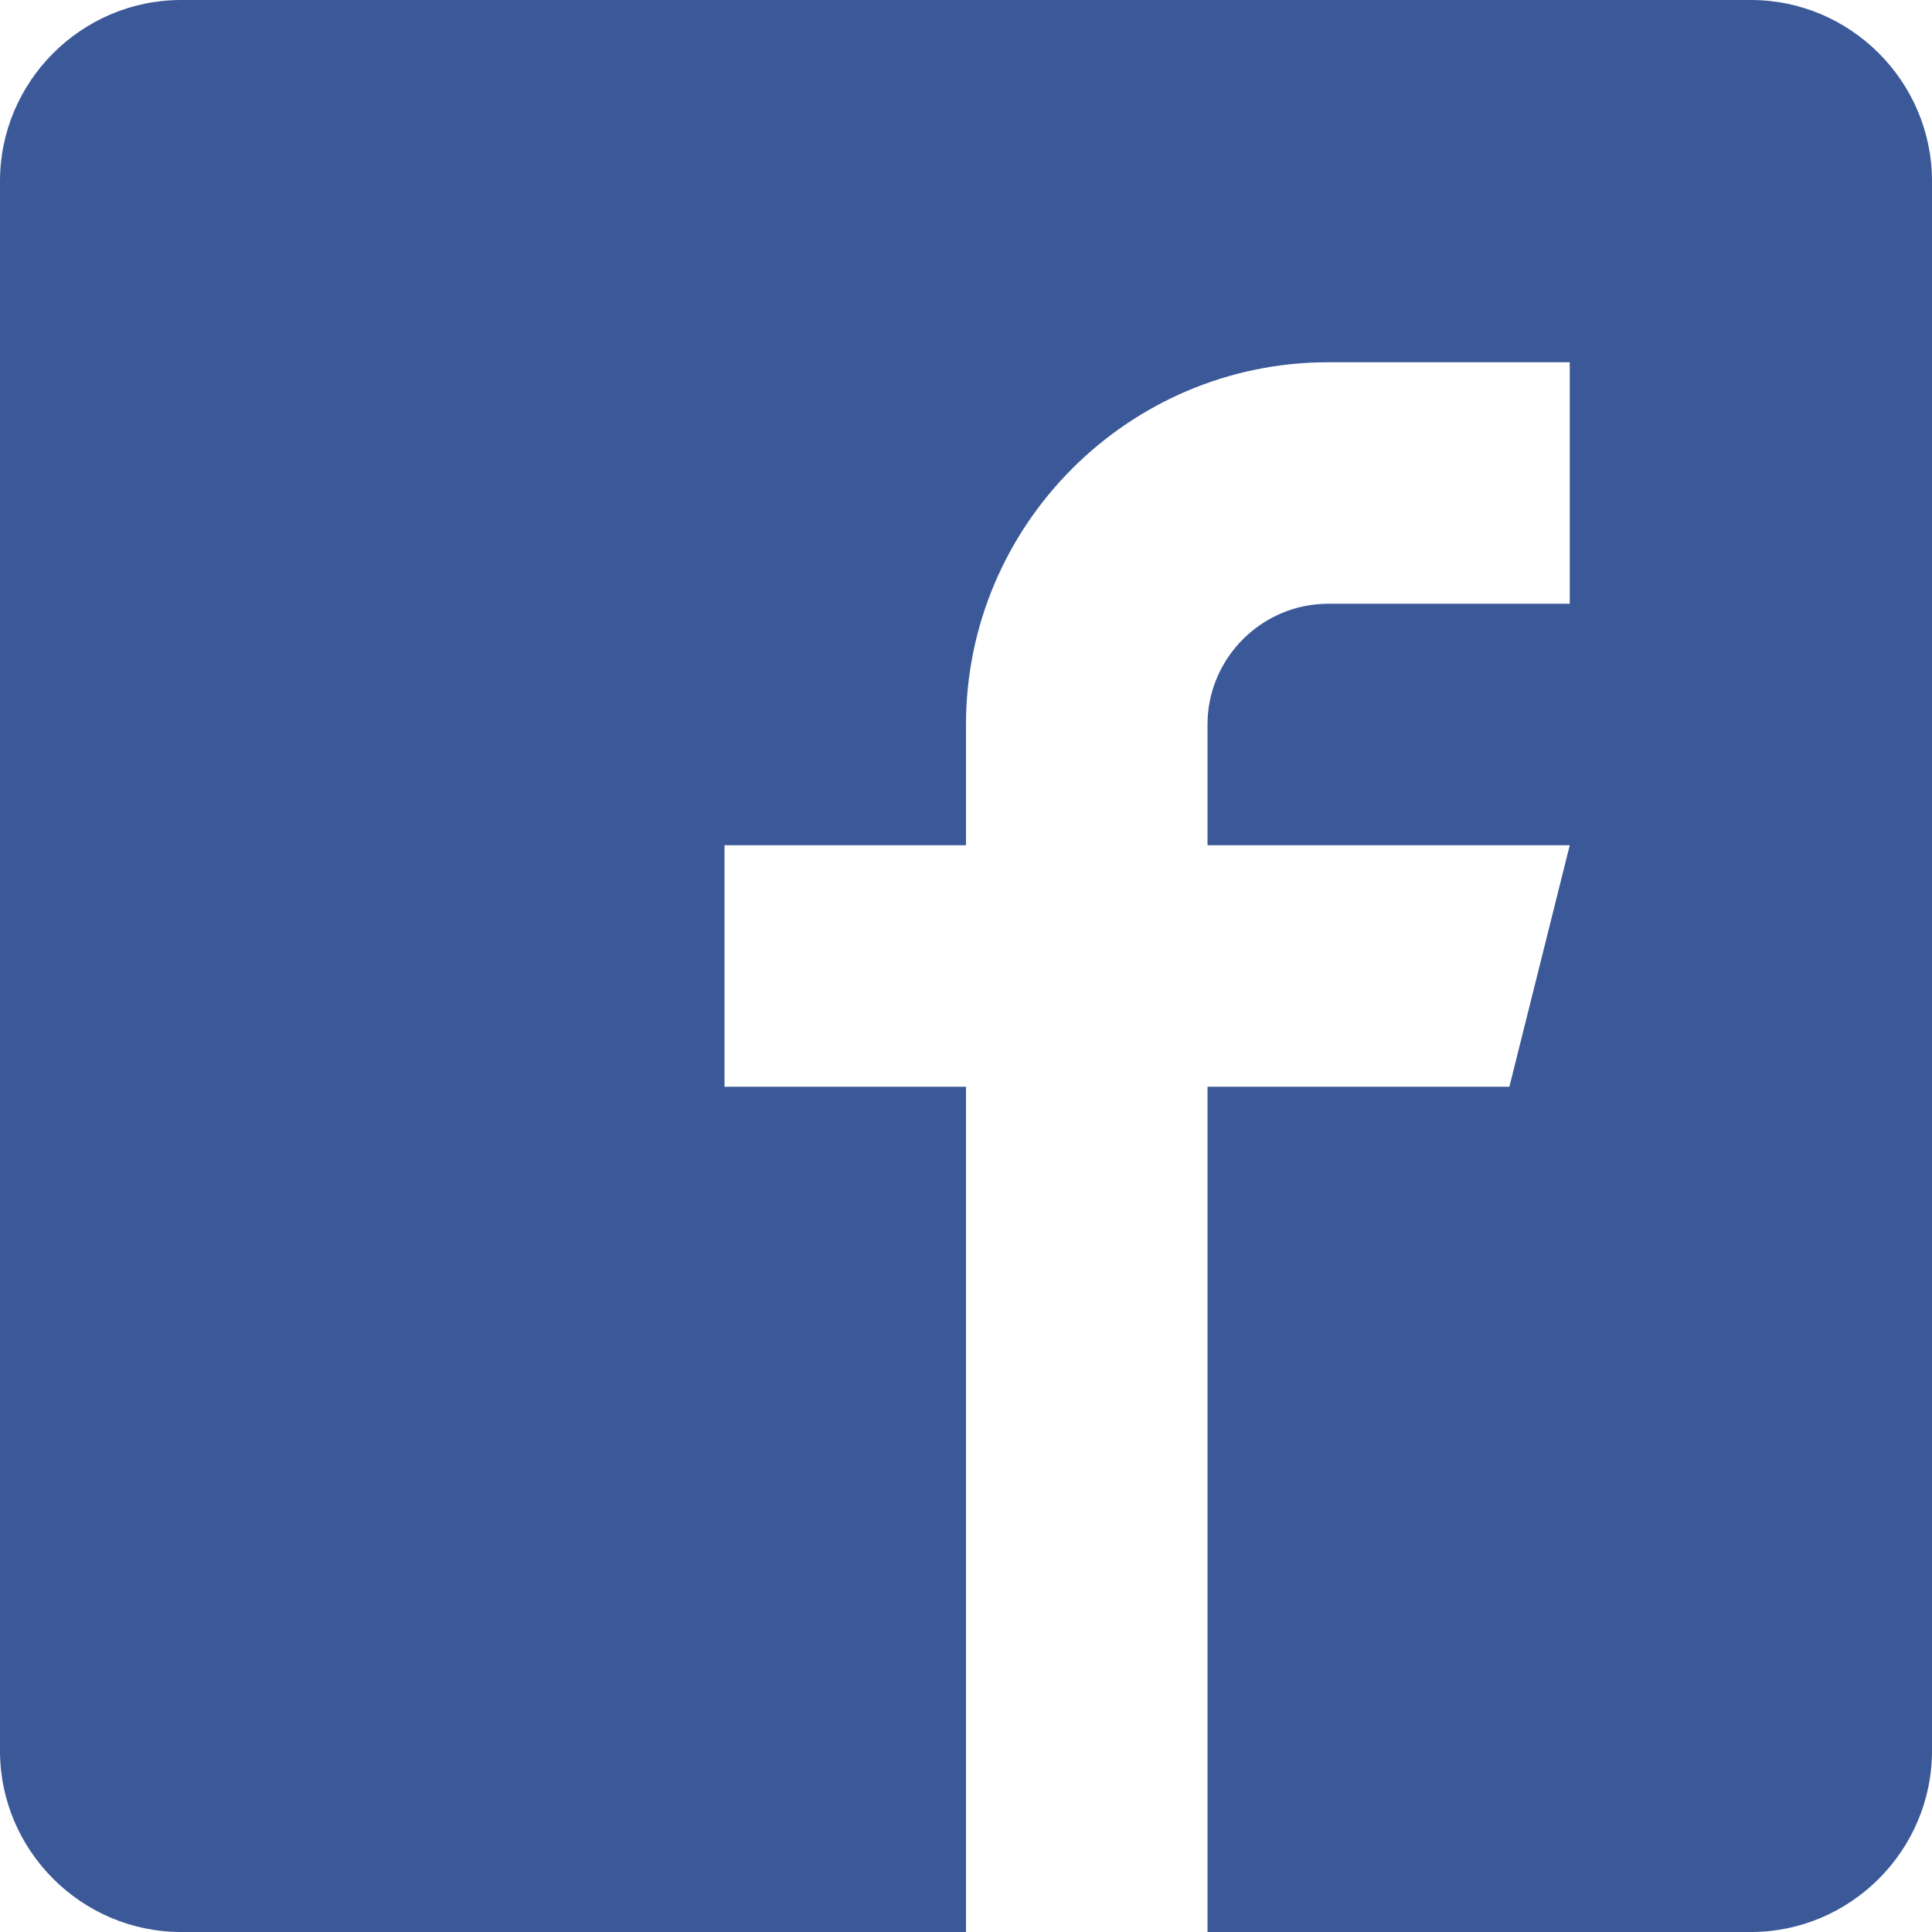
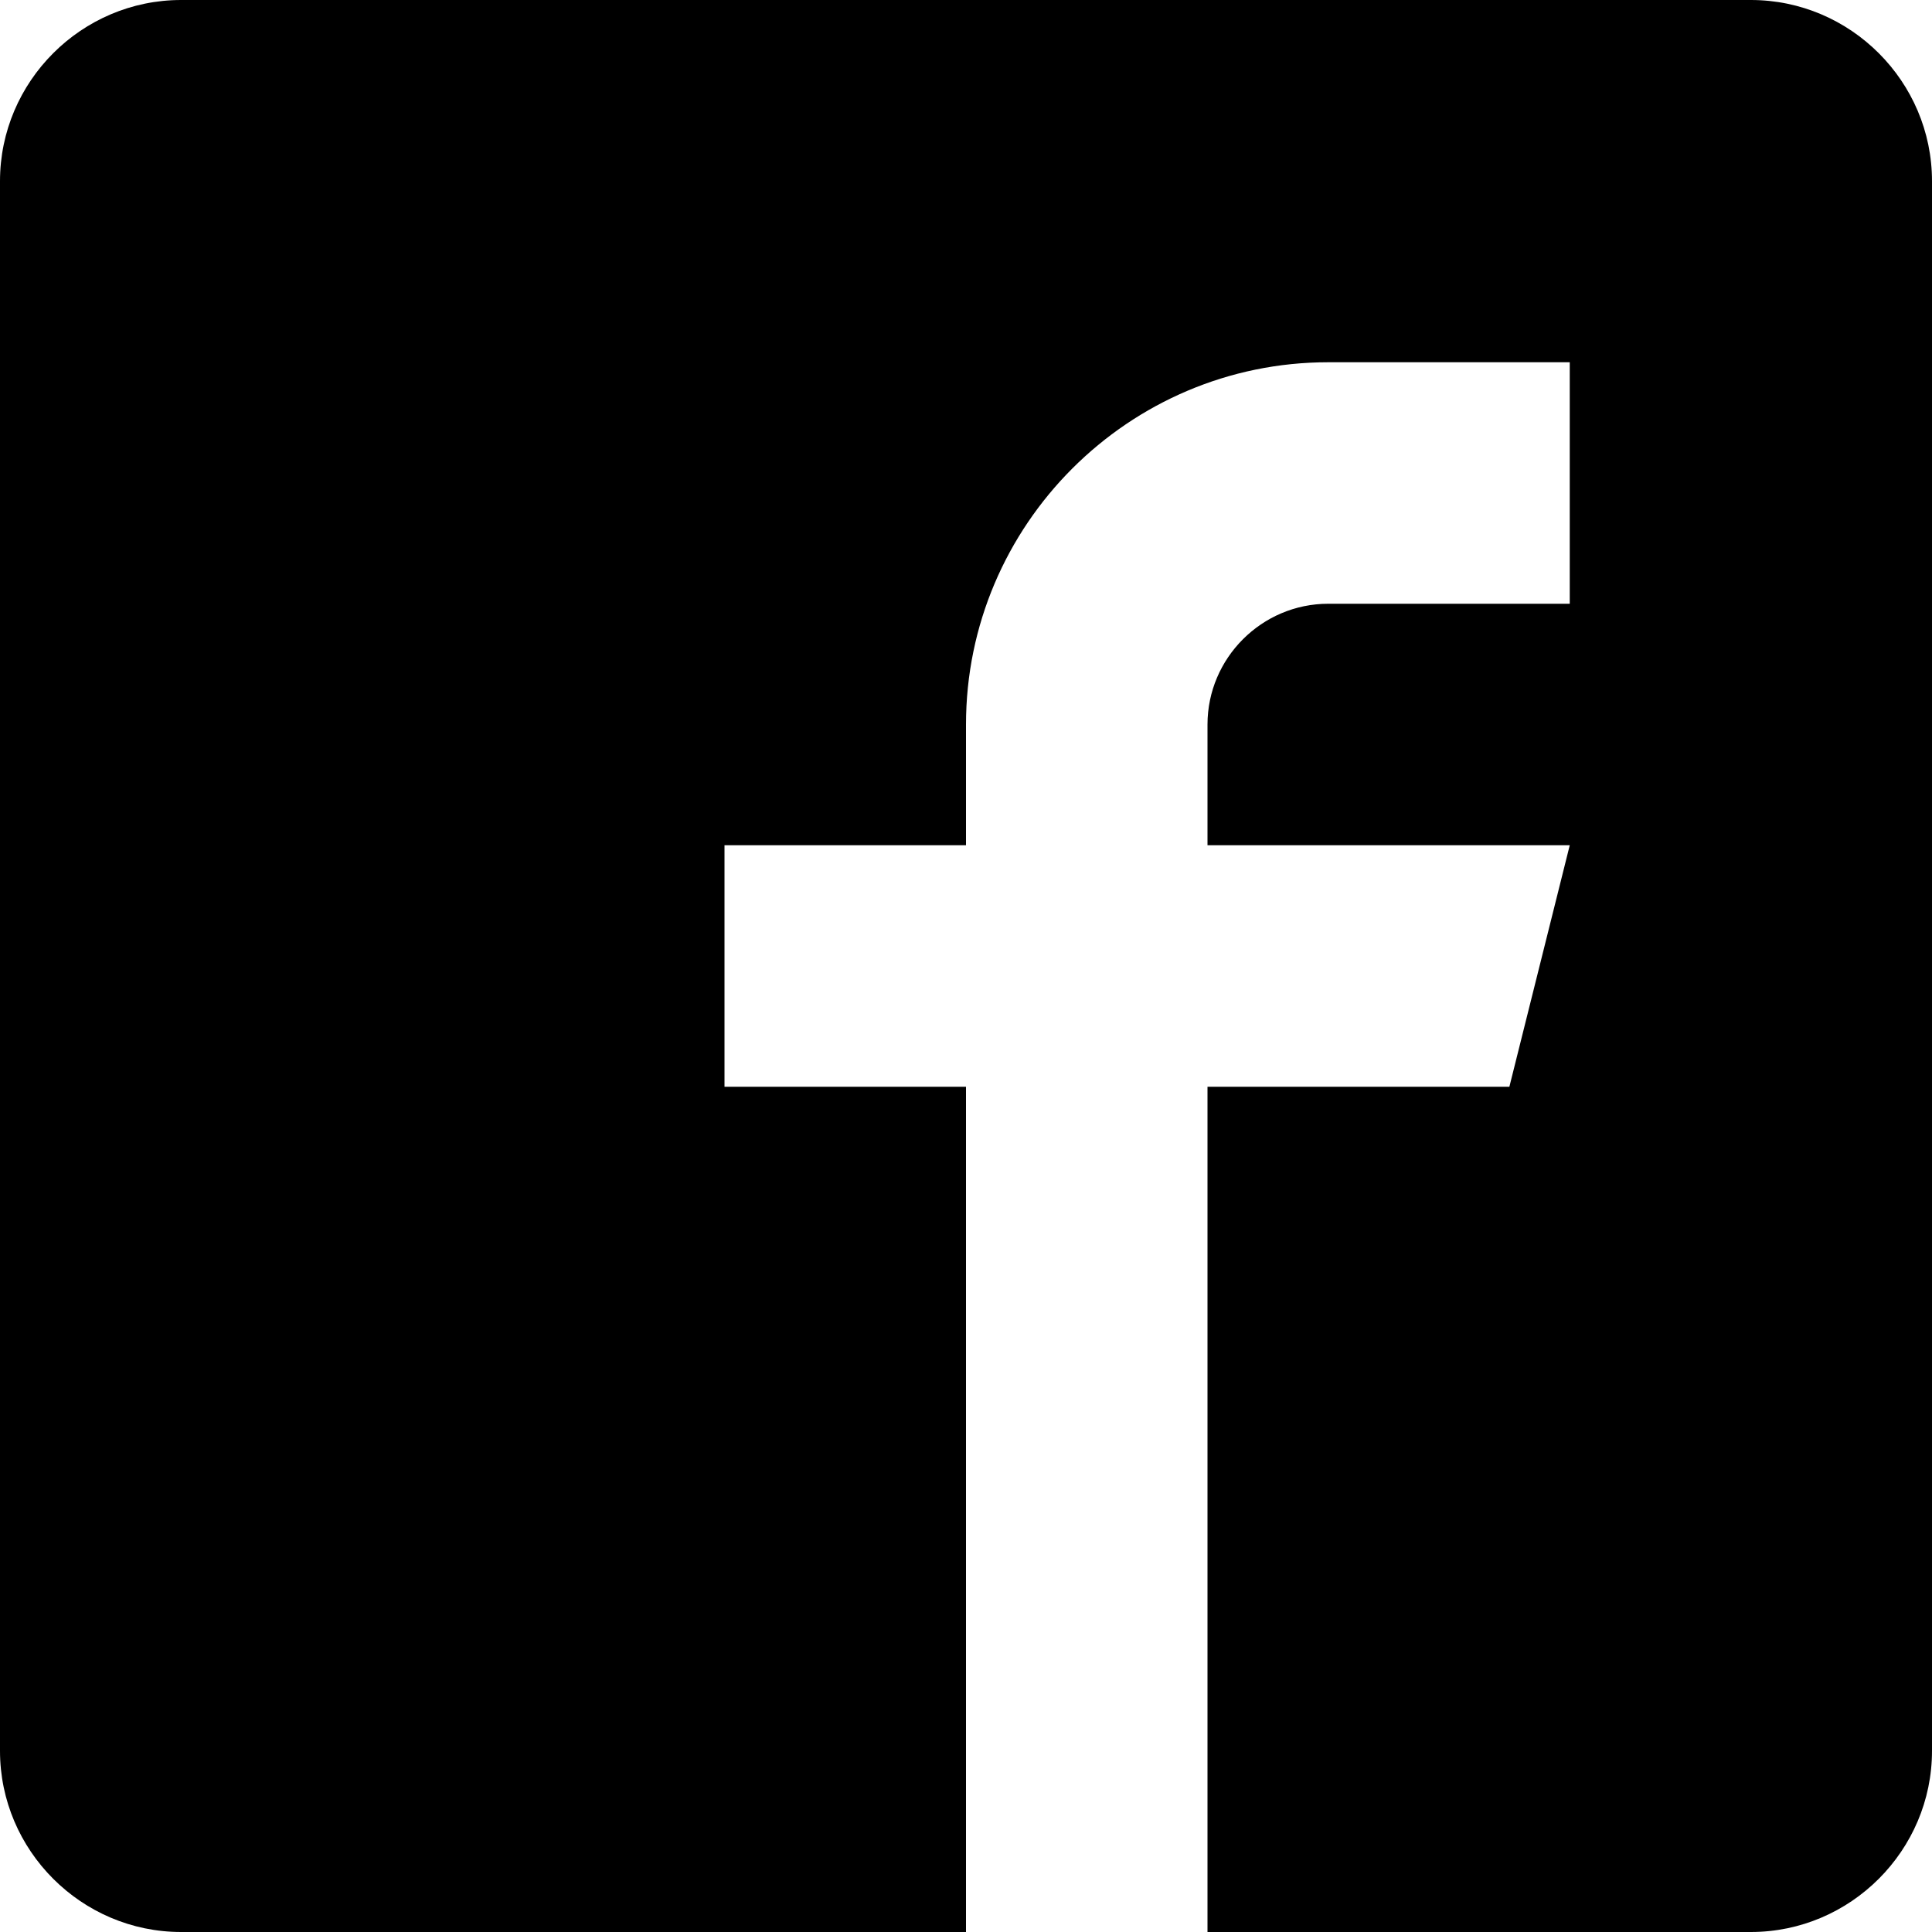
- <svg xmlns="http://www.w3.org/2000/svg" version="1.1" width="32" height="32" viewBox="0 0 32 32" fill="#3b5998">
-   <path d="M29 0h-26c-1.65 0-3 1.35-3 3v26c0 1.65 1.35 3 3 3h13v-14h-4v-4h4v-2c0-3.306 2.694-6 6-6h4v4h-4c-1.1 0-2 0.9-2 2v2h6l-1 4h-5v14h9c1.65 0 3-1.35 3-3v-26c0-1.65-1.35-3-3-3z" />
+ <svg xmlns="http://www.w3.org/2000/svg" viewBox="0 0 32 32">
+   <path d="M29 0H3C1.35 0 0 1.35 0 3v26c0 1.65 1.35 3 3 3h13V18h-4v-4h4v-2c0-3.306 2.694-6 6-6h4v4h-4c-1.1 0-2 .9-2 2v2h6l-1 4h-5v14h9c1.65 0 3-1.35 3-3V3c0-1.65-1.35-3-3-3z" />
</svg>
